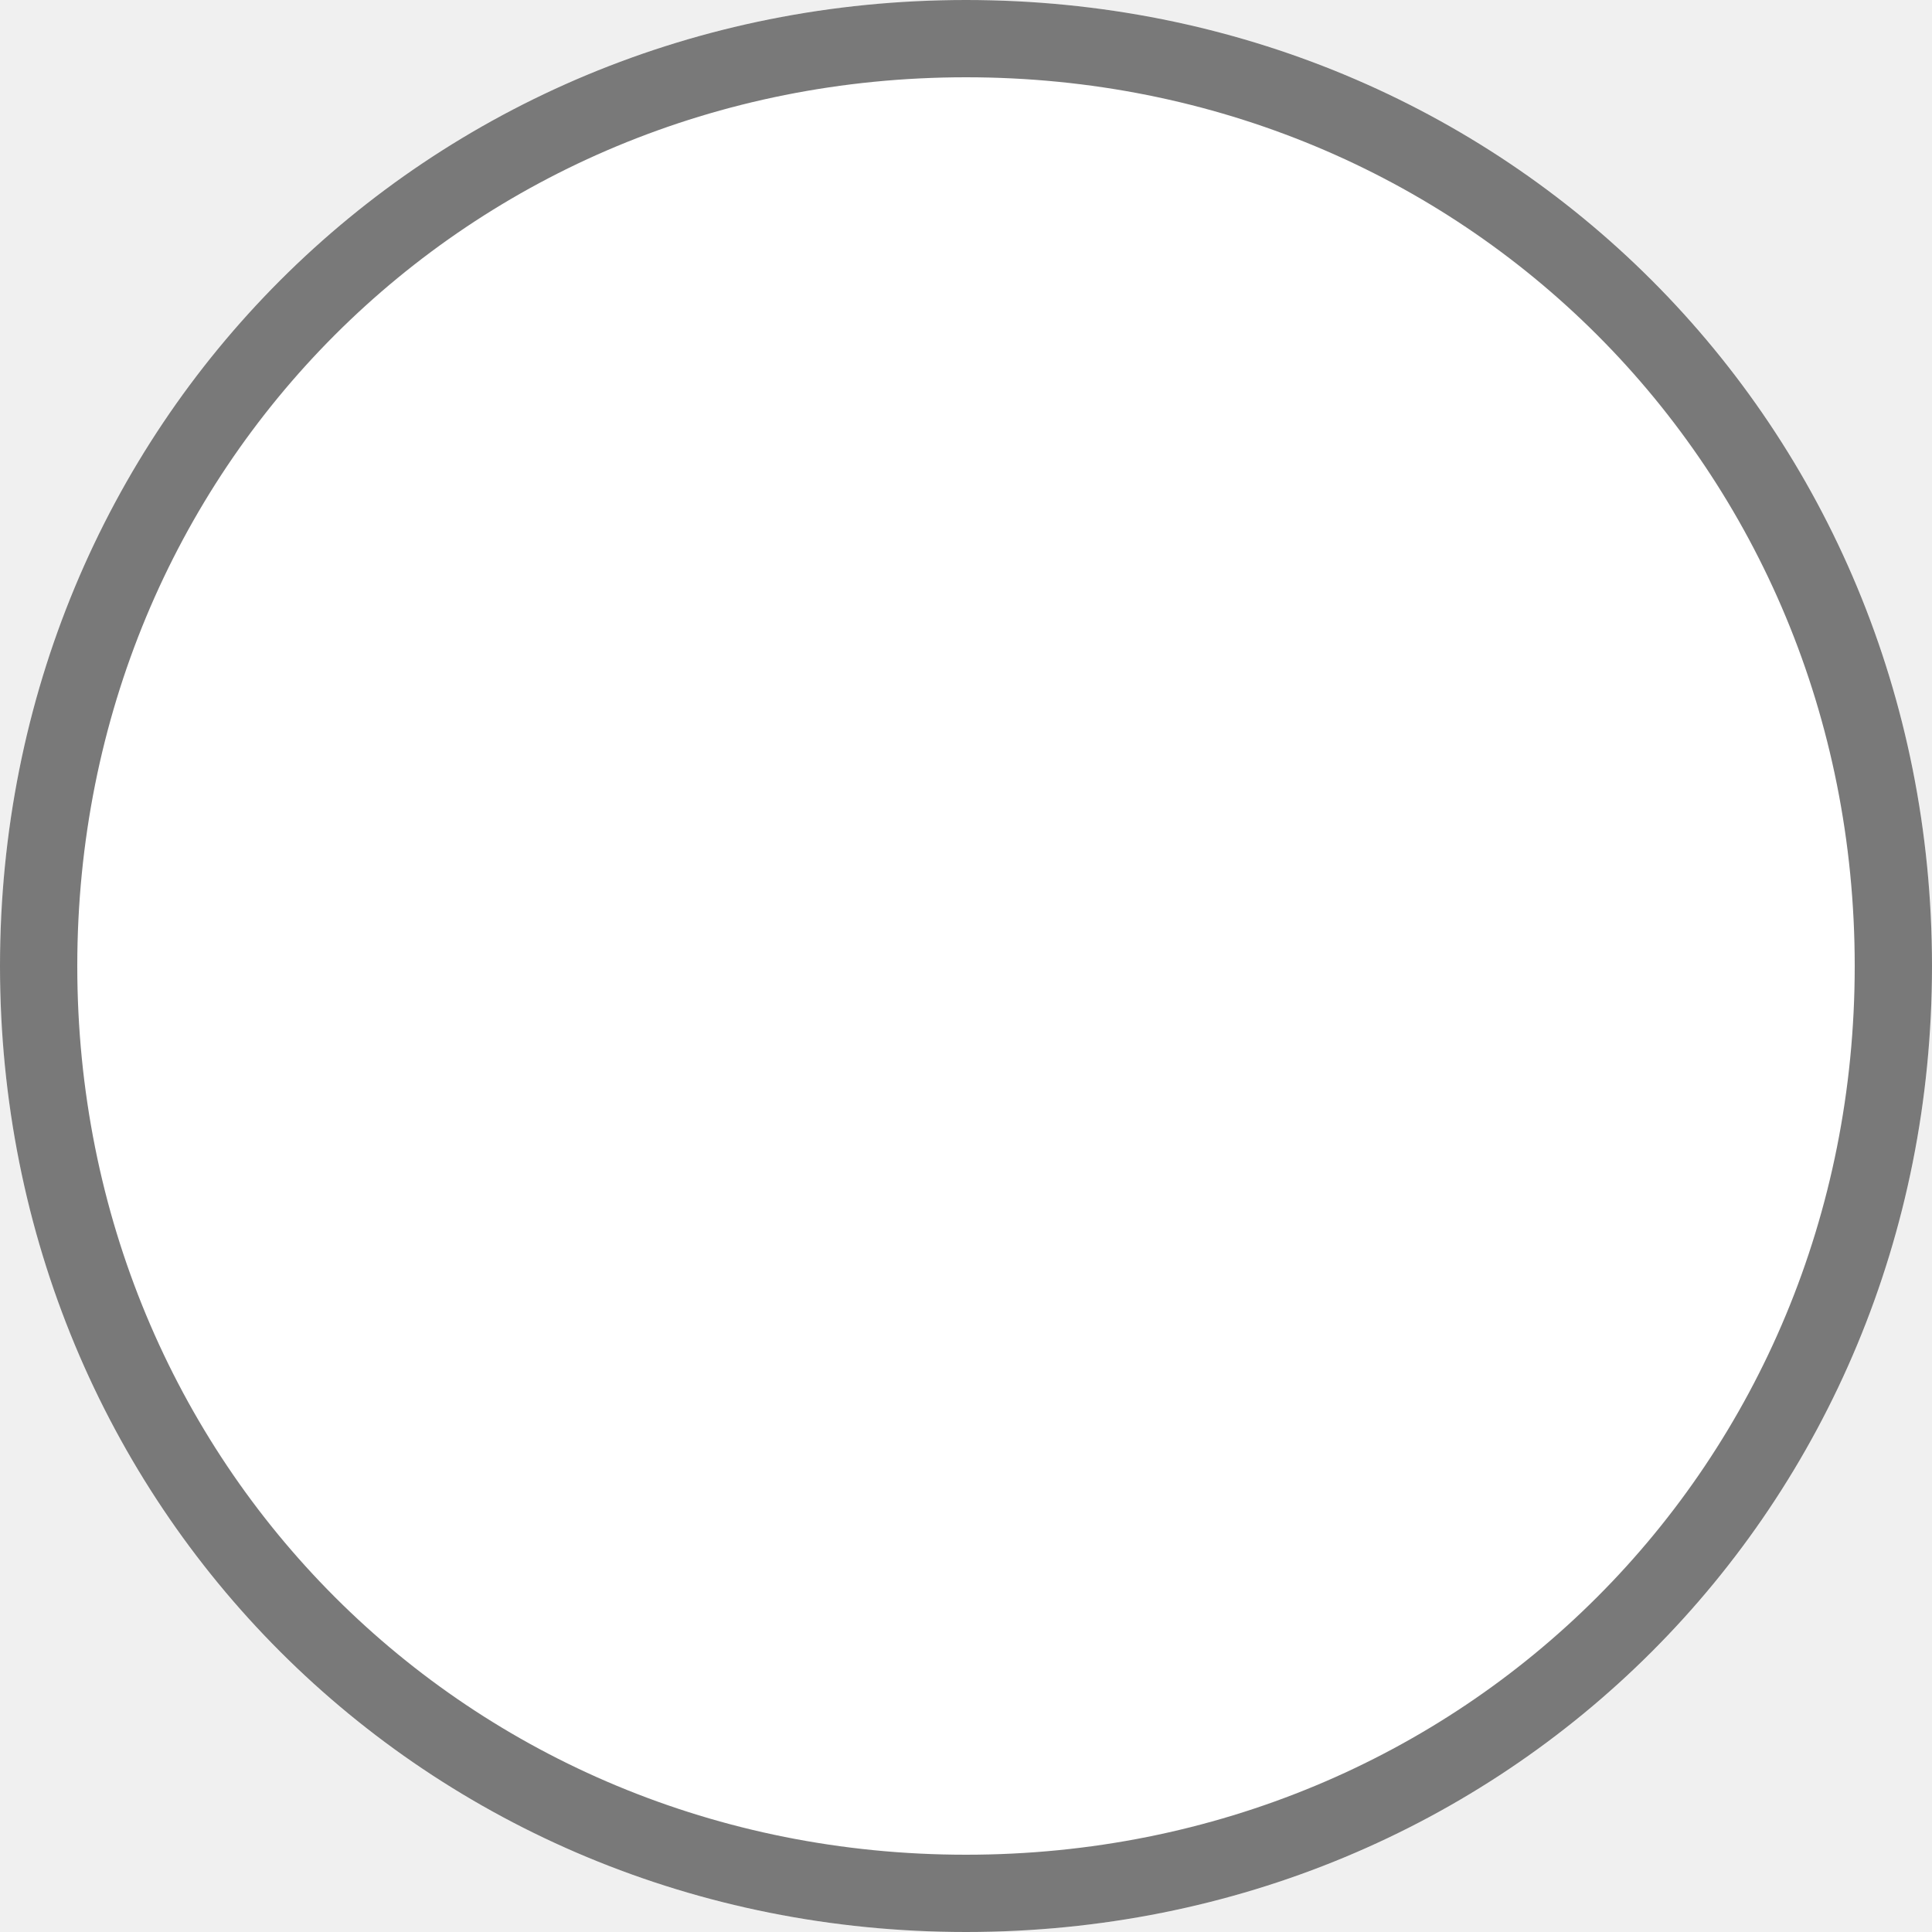
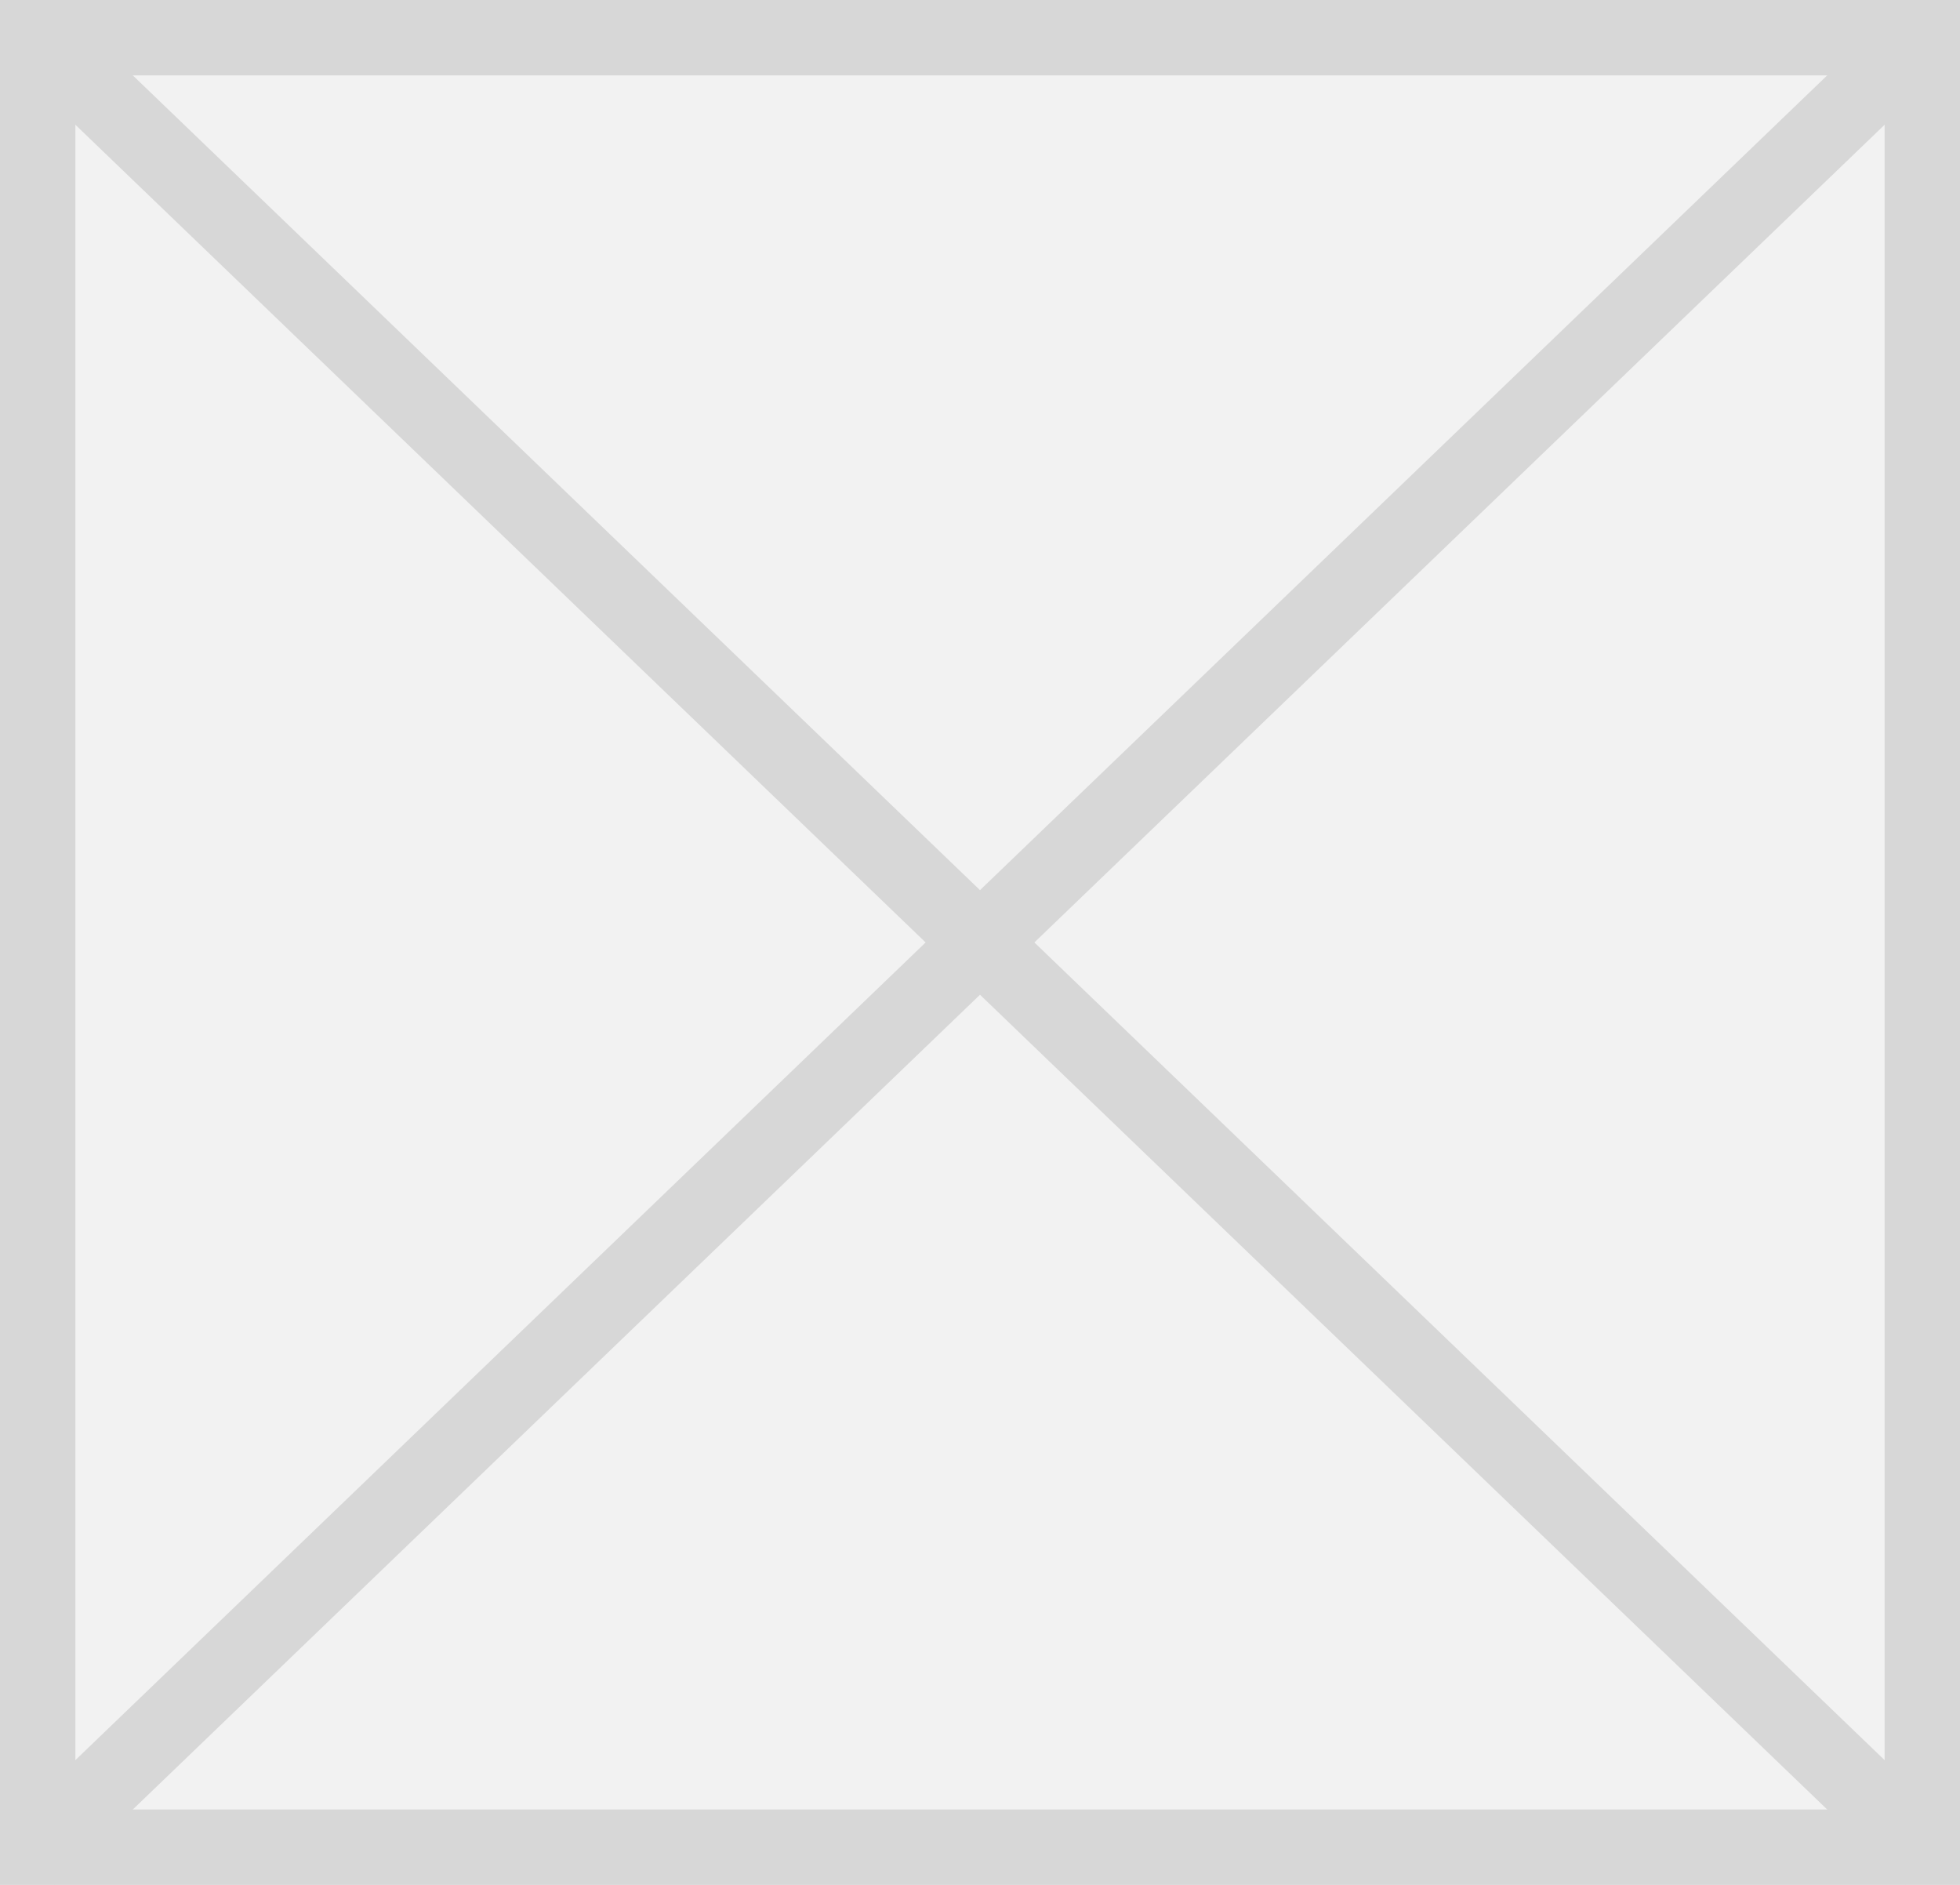
- <svg xmlns="http://www.w3.org/2000/svg" version="1.1" width="25px" height="25px">
-   <g transform="translate(-1925 -1330 )">
-     <path d="M 1937.5 1330  C 1944.5 1330  1950 1335.5  1950 1342.5  C 1950 1349.5  1944.5 1355  1937.5 1355  C 1930.5 1355  1925 1349.5  1925 1342.5  C 1925 1335.5  1930.5 1330  1937.5 1330  Z " fill-rule="nonzero" fill="#ffffff" stroke="none" />
-     <path d="M 1937.5 1330.5  C 1944.22 1330.5  1949.5 1335.78  1949.5 1342.5  C 1949.5 1349.22  1944.22 1354.5  1937.5 1354.5  C 1930.78 1354.5  1925.5 1349.22  1925.5 1342.5  C 1925.5 1335.78  1930.78 1330.5  1937.5 1330.5  Z " stroke-width="1" stroke="#797979" fill="none" />
+ <svg xmlns="http://www.w3.org/2000/svg" version="1.1" width="26px" height="25px">
+   <g transform="matrix(1 0 0 1 -2188 -1330 )">
+     <path d="M 2188.5 1330.5  L 2213.5 1330.5  L 2213.5 1354.5  L 2188.5 1354.5  L 2188.5 1330.5  Z " fill-rule="nonzero" fill="#f2f2f2" stroke="none" />
+     <path d="M 2188.5 1330.5  L 2213.5 1330.5  L 2213.5 1354.5  L 2188.5 1354.5  L 2188.5 1330.5  Z " stroke-width="1" stroke="#d7d7d7" fill="none" />
+     <path d="M 2188.375 1330.36  L 2213.625 1354.64  M 2213.625 1330.36  L 2188.375 1354.64  " stroke-width="1" stroke="#d7d7d7" fill="none" />
  </g>
</svg>
